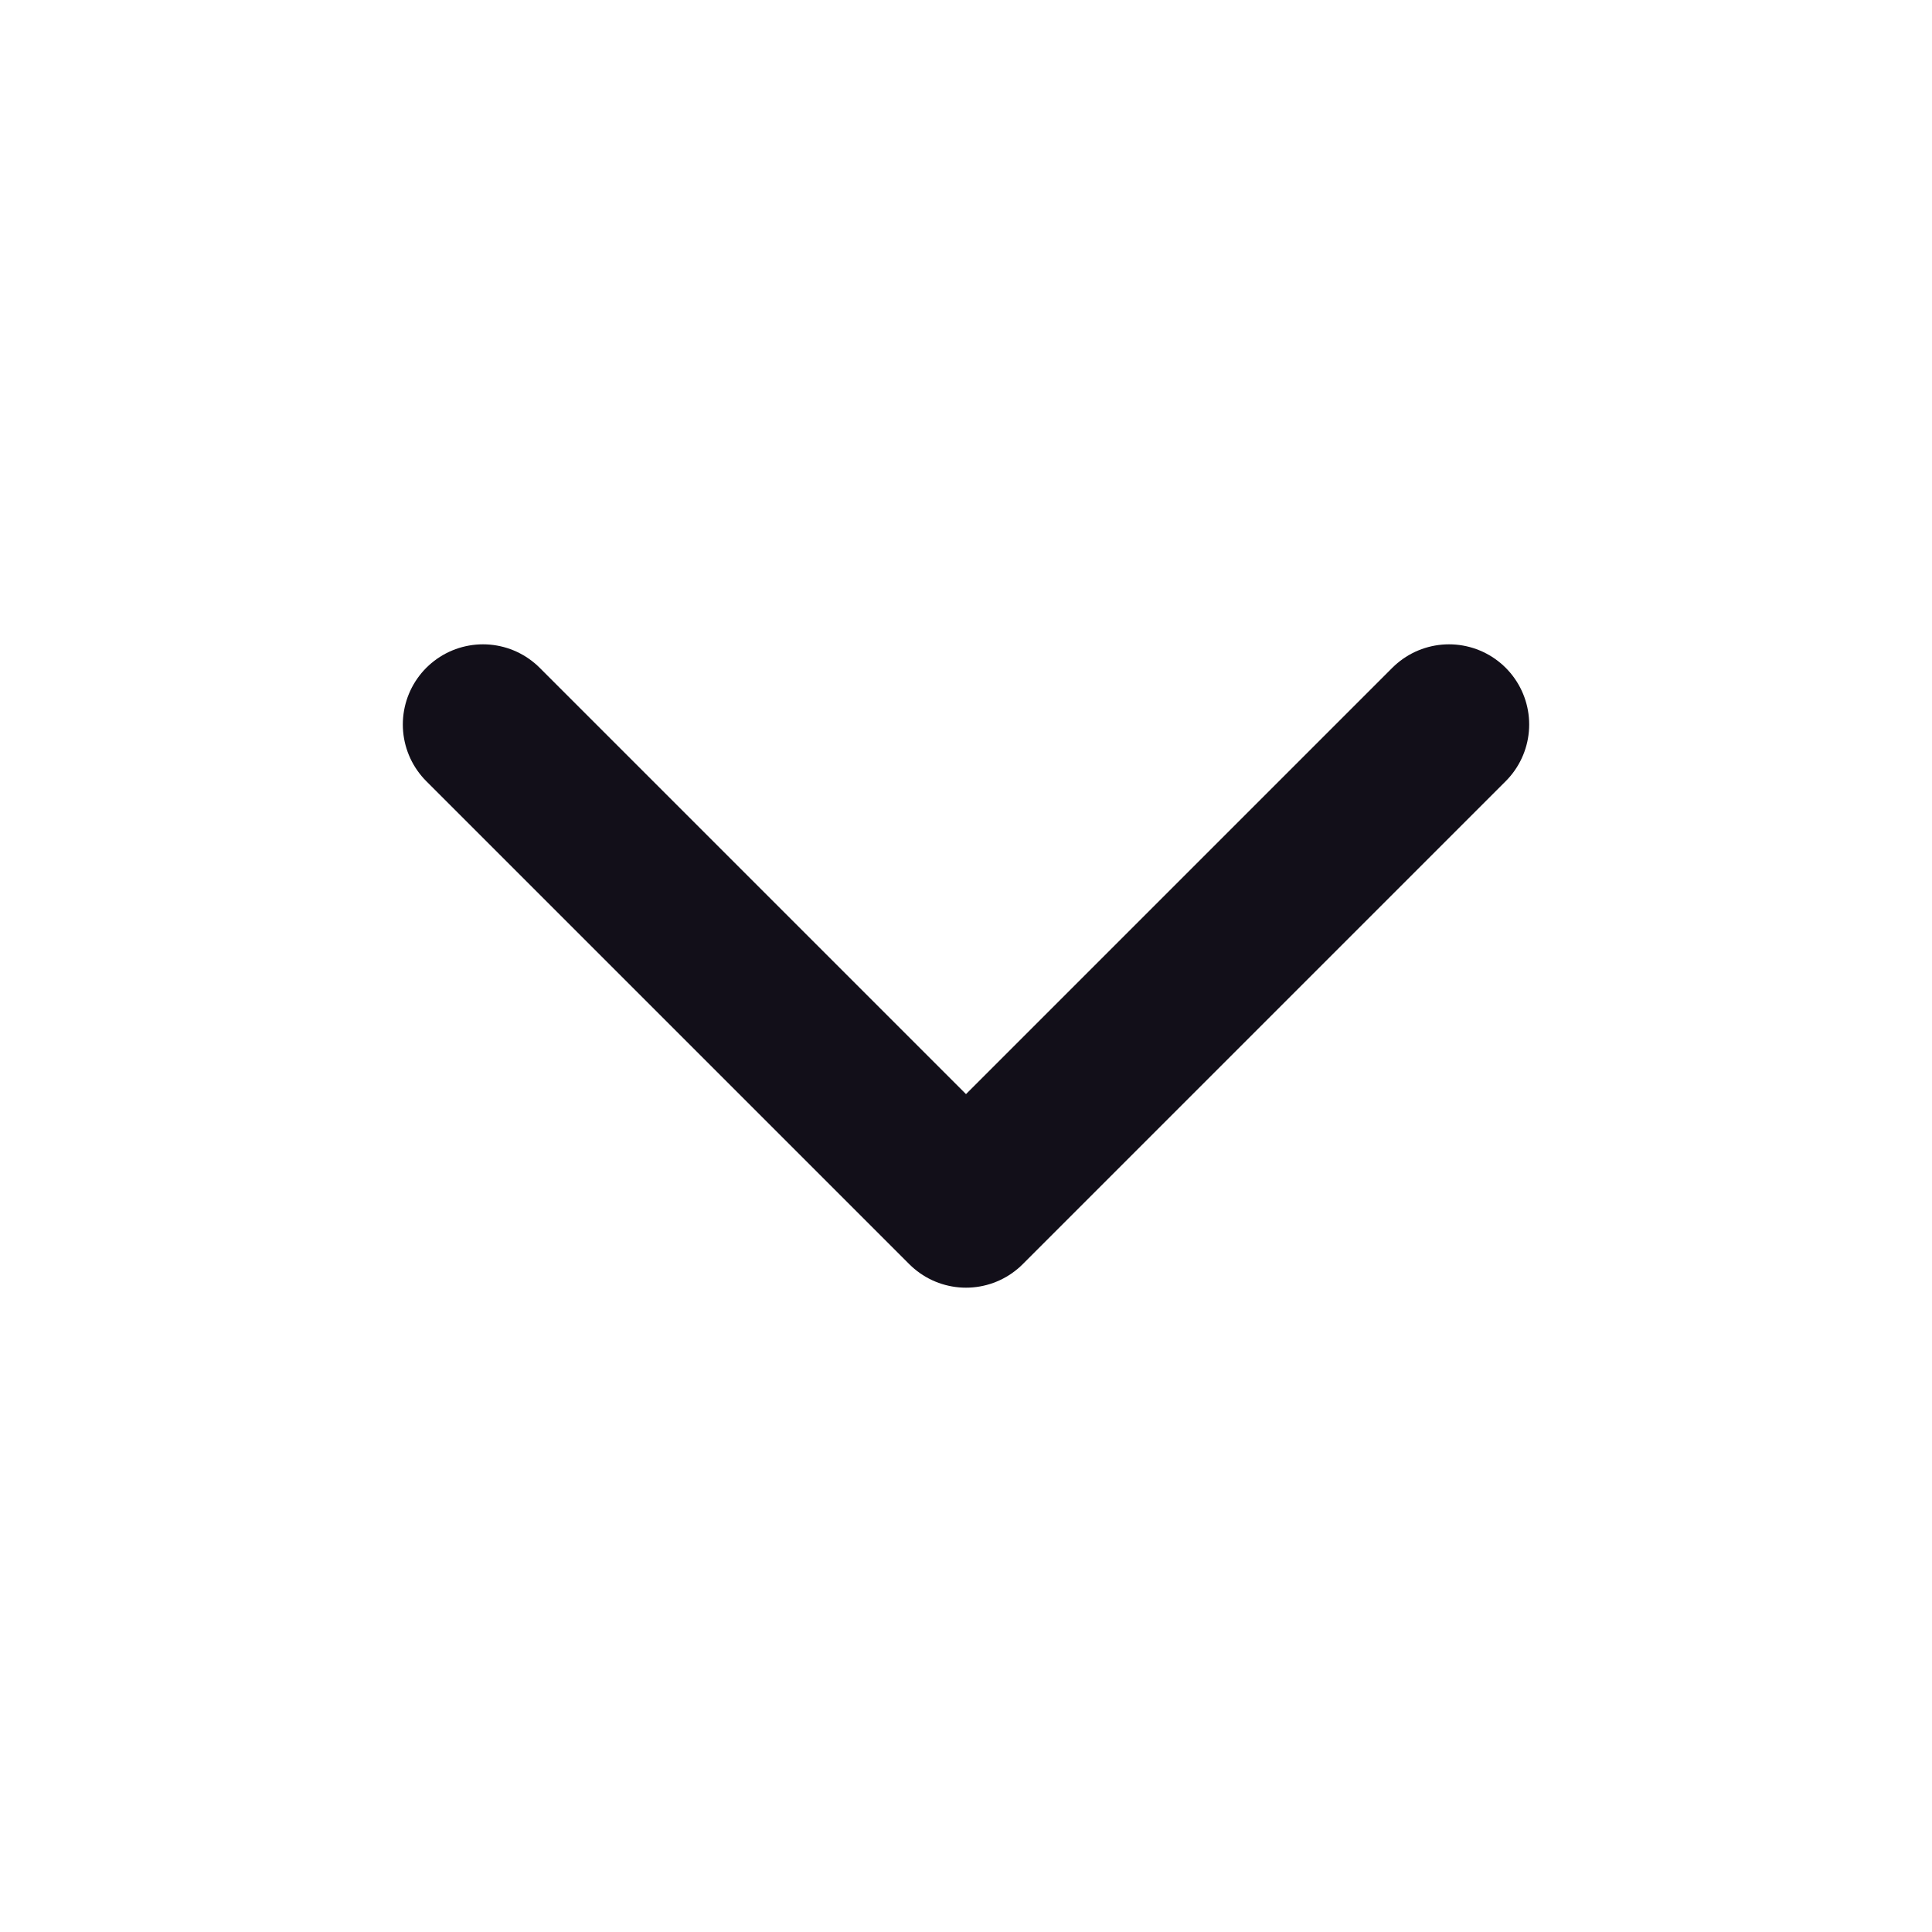
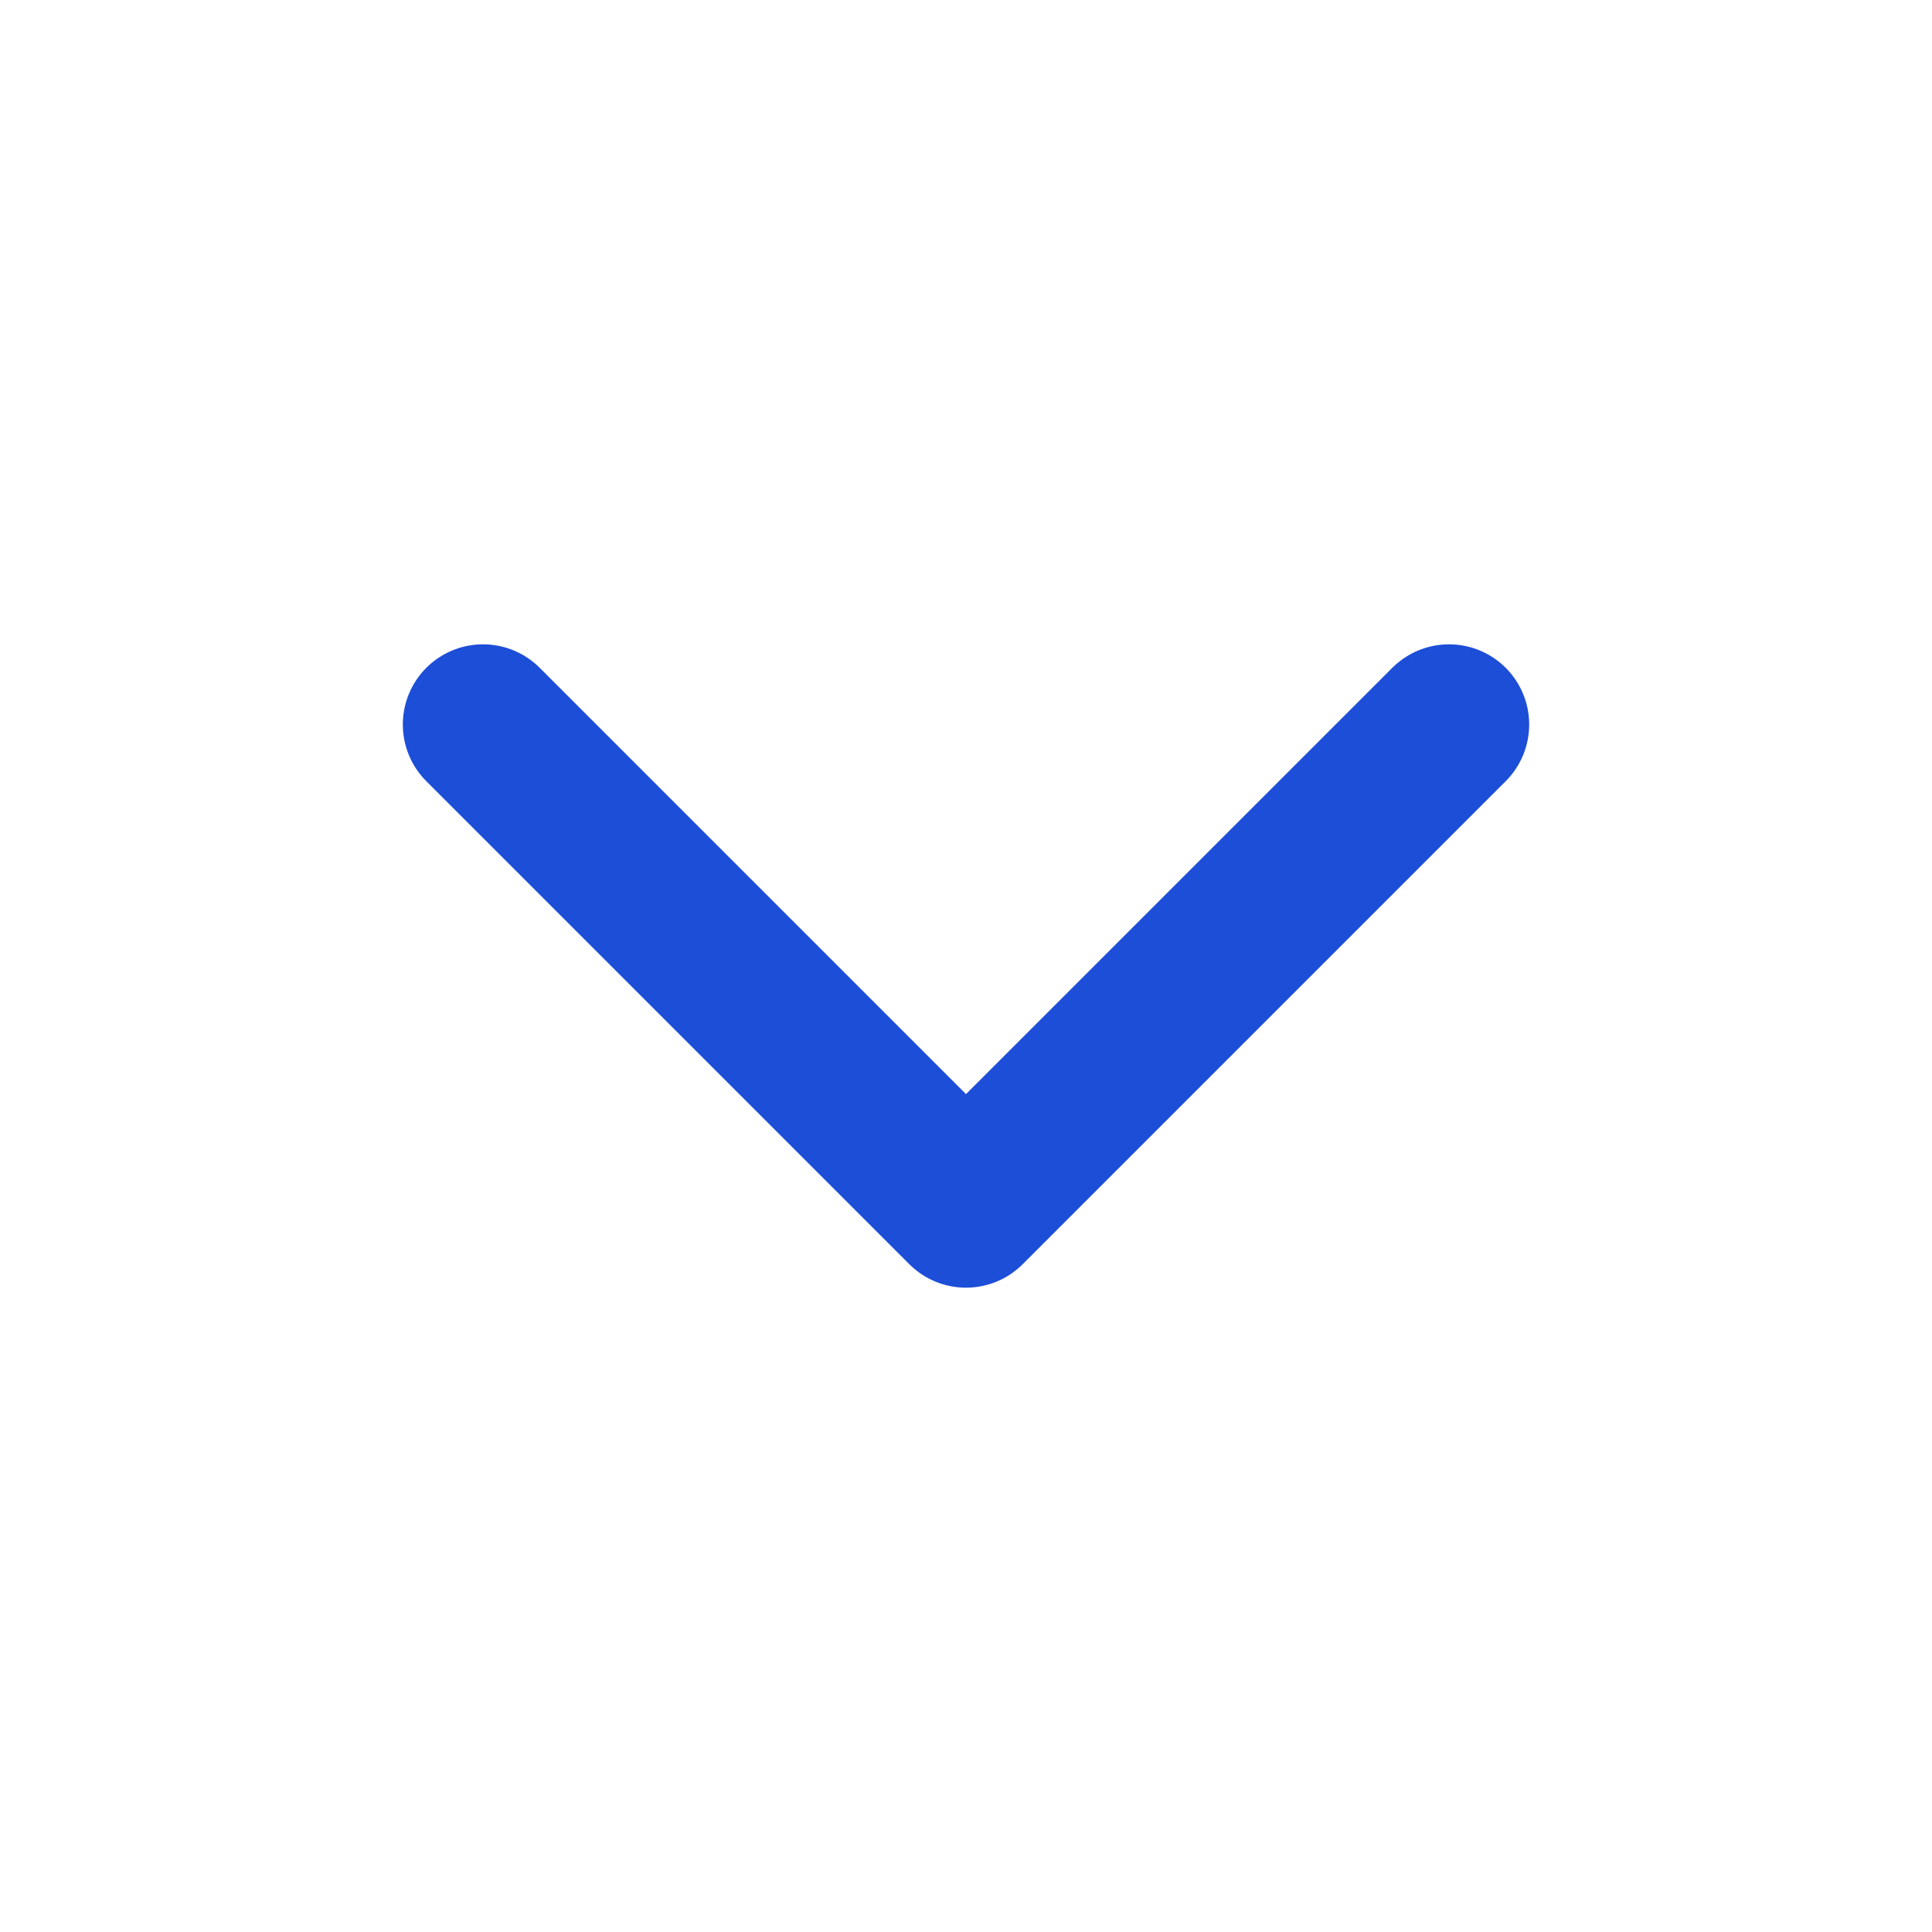
<svg xmlns="http://www.w3.org/2000/svg" width="12" height="12" viewBox="0 0 12 12" fill="none">
-   <path d="M3 4.5L6 7.5L9 4.5" stroke="#120F19" stroke-width="0.996" stroke-linecap="round" stroke-linejoin="round" />
+   <path d="M3 4.5L6 7.5L9 4.5" stroke="#1D4ED8" stroke-width="0.996" stroke-linecap="round" stroke-linejoin="round" />
</svg>
